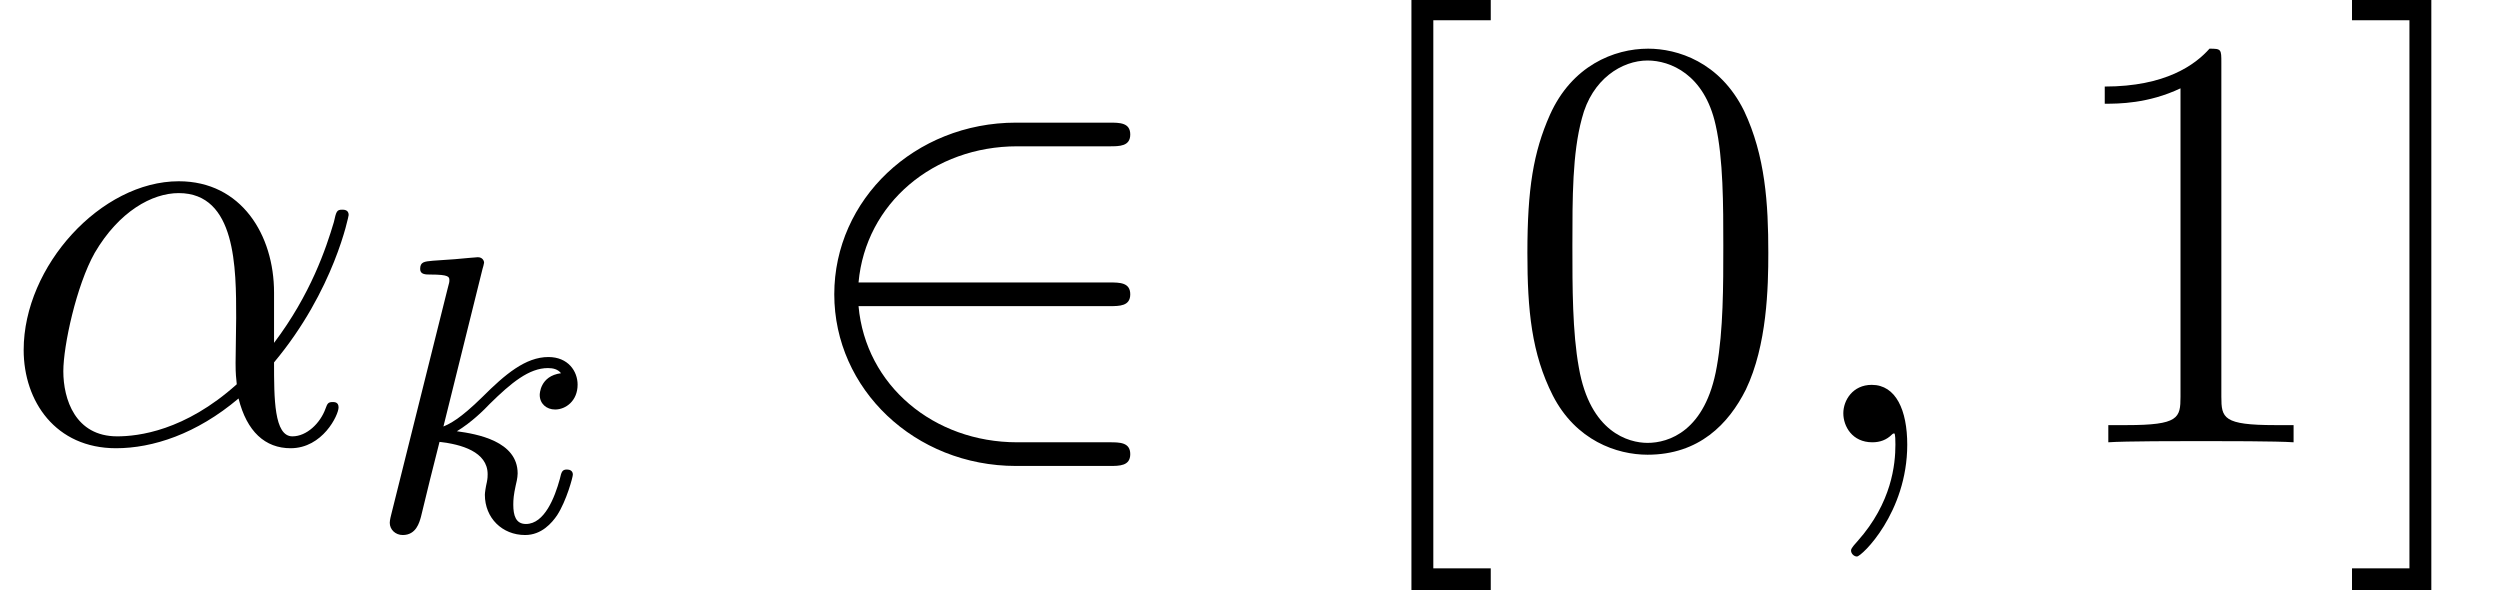
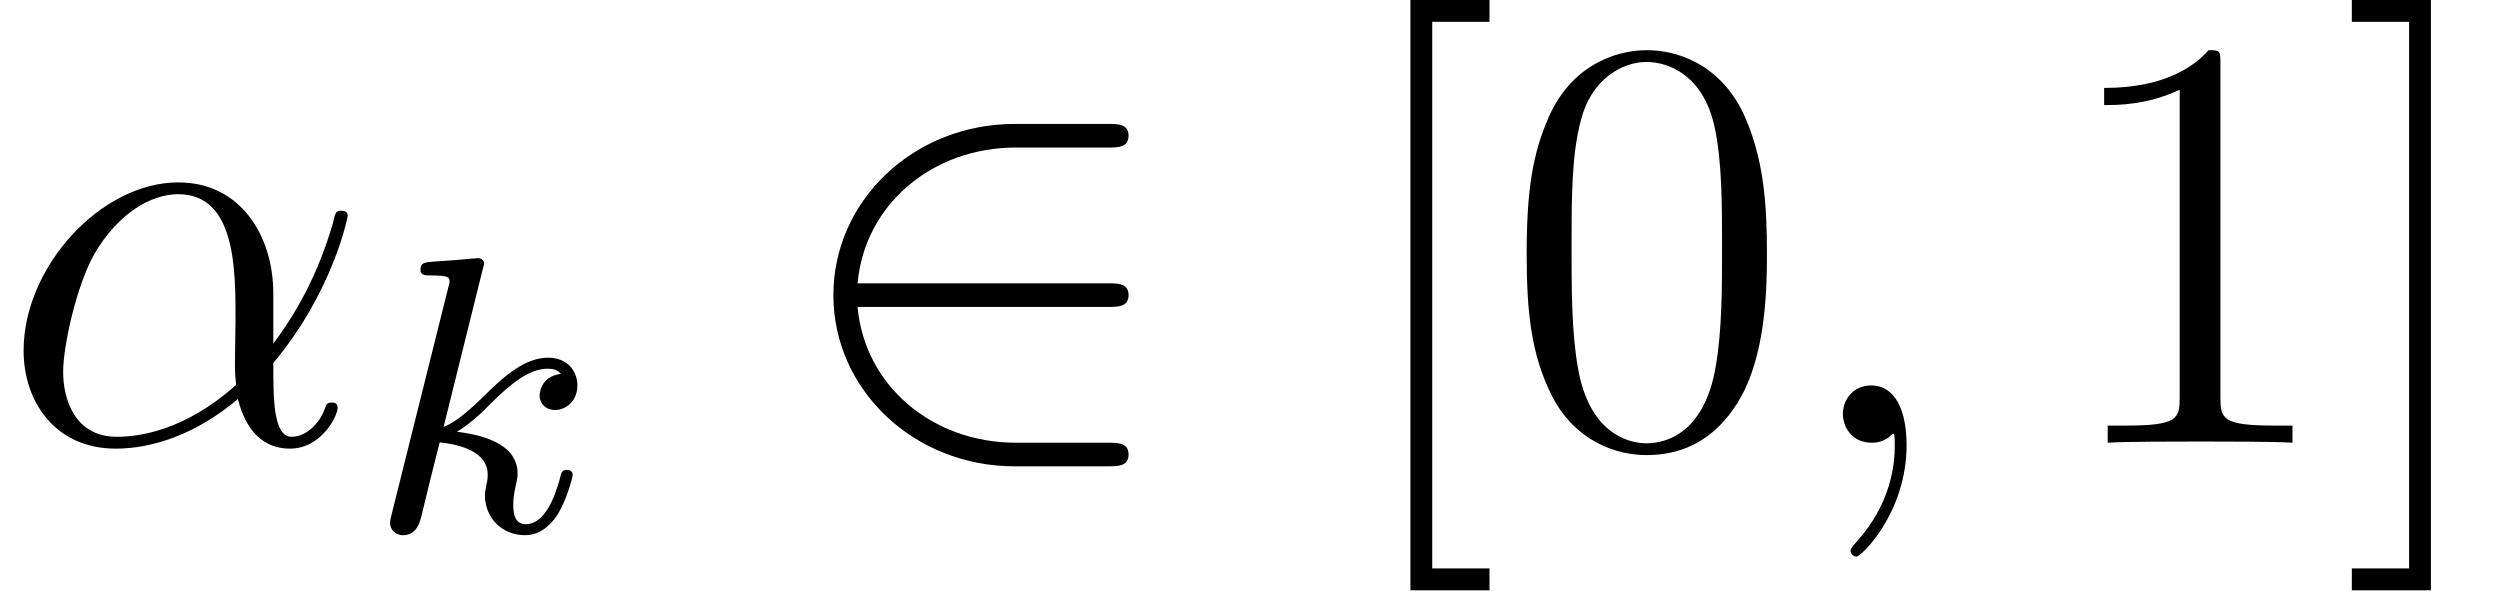
- <svg xmlns="http://www.w3.org/2000/svg" xmlns:xlink="http://www.w3.org/1999/xlink" height="11.911pt" version="1.1" viewBox="0 -8.933 50.493 11.911" width="50.493pt">
+ <svg xmlns="http://www.w3.org/2000/svg" xmlns:xlink="http://www.w3.org/1999/xlink" height="11.955pt" version="1.1" viewBox="0 -8.966 50.631 11.955" width="50.631pt">
  <defs>
    <path d="M6.551 -2.75C6.755 -2.75 6.97 -2.75 6.97 -2.989S6.755 -3.228 6.551 -3.228H1.482C1.626 -4.83 3.001 -5.978 4.686 -5.978H6.551C6.755 -5.978 6.97 -5.978 6.97 -6.217S6.755 -6.456 6.551 -6.456H4.663C2.618 -6.456 0.992 -4.902 0.992 -2.989S2.618 0.478 4.663 0.478H6.551C6.755 0.478 6.97 0.478 6.97 0.239S6.755 0 6.551 0H4.686C3.001 0 1.626 -1.148 1.482 -2.75H6.551Z" id="g0-50" />
+     <path d="M2.327 -5.292C2.335 -5.308 2.359 -5.412 2.359 -5.42C2.359 -5.46 2.327 -5.531 2.232 -5.531C2.2 -5.531 1.953 -5.507 1.769 -5.491L1.323 -5.46C1.148 -5.444 1.068 -5.436 1.068 -5.292C1.068 -5.181 1.18 -5.181 1.275 -5.181C1.658 -5.181 1.658 -5.133 1.658 -5.061C1.658 -5.037 1.658 -5.021 1.618 -4.878L0.486 -0.343C0.454 -0.223 0.454 -0.175 0.454 -0.167C0.454 -0.032 0.566 0.08 0.717 0.08C0.988 0.08 1.052 -0.175 1.084 -0.287C1.164 -0.622 1.371 -1.466 1.459 -1.801C1.897 -1.753 2.431 -1.602 2.431 -1.148C2.431 -1.108 2.431 -1.068 2.415 -0.988C2.391 -0.885 2.375 -0.773 2.375 -0.733C2.375 -0.263 2.726 0.08 3.188 0.08C3.523 0.08 3.73 -0.167 3.834 -0.319C4.025 -0.614 4.152 -1.092 4.152 -1.14C4.152 -1.219 4.089 -1.243 4.033 -1.243C3.937 -1.243 3.921 -1.196 3.889 -1.052C3.786 -0.677 3.579 -0.143 3.204 -0.143C2.997 -0.143 2.949 -0.319 2.949 -0.534C2.949 -0.638 2.957 -0.733 2.997 -0.917C3.005 -0.948 3.037 -1.076 3.037 -1.164C3.037 -1.817 2.216 -1.961 1.809 -2.016C2.104 -2.192 2.375 -2.463 2.471 -2.566C2.909 -2.997 3.268 -3.292 3.65 -3.292C3.754 -3.292 3.85 -3.268 3.913 -3.188C3.483 -3.132 3.483 -2.758 3.483 -2.75C3.483 -2.574 3.618 -2.455 3.794 -2.455C4.009 -2.455 4.248 -2.63 4.248 -2.957C4.248 -3.228 4.057 -3.515 3.658 -3.515C3.196 -3.515 2.782 -3.164 2.327 -2.71C1.865 -2.256 1.666 -2.168 1.538 -2.112L2.327 -5.292Z" id="g1-107" />
+     <path d="M5.535 -3.025C5.535 -4.184 4.878 -5.272 3.61 -5.272C2.044 -5.272 0.478 -3.563 0.478 -1.865C0.478 -0.825 1.124 0.12 2.343 0.12C3.084 0.12 3.969 -0.167 4.818 -0.885C4.985 -0.215 5.356 0.12 5.87 0.12C6.516 0.12 6.838 -0.55 6.838 -0.705C6.838 -0.813 6.755 -0.813 6.719 -0.813C6.623 -0.813 6.611 -0.777 6.575 -0.681C6.468 -0.383 6.193 -0.12 5.906 -0.12C5.535 -0.12 5.535 -0.885 5.535 -1.614C6.755 -3.072 7.042 -4.579 7.042 -4.591C7.042 -4.698 6.946 -4.698 6.91 -4.698C6.802 -4.698 6.791 -4.663 6.743 -4.447C6.587 -3.921 6.276 -2.989 5.535 -2.008V-3.025ZM4.782 -1.172C3.73 -0.227 2.786 -0.12 2.367 -0.12C1.518 -0.12 1.279 -0.873 1.279 -1.435C1.279 -1.949 1.542 -3.168 1.913 -3.826C2.403 -4.663 3.072 -5.033 3.61 -5.033C4.77 -5.033 4.77 -3.515 4.77 -2.511C4.77 -2.212 4.758 -1.901 4.758 -1.602C4.758 -1.363 4.77 -1.303 4.782 -1.172Z" id="g2-11" />
+     <path d="M2.331 0.048C2.331 -0.646 2.104 -1.16 1.614 -1.16C1.231 -1.16 1.04 -0.849 1.04 -0.586S1.219 0 1.626 0C1.781 0 1.913 -0.048 2.02 -0.155C2.044 -0.179 2.056 -0.179 2.068 -0.179C2.092 -0.179 2.092 -0.012 2.092 0.048C2.092 0.442 2.02 1.219 1.327 1.997C1.196 2.14 1.196 2.164 1.196 2.188C1.196 2.248 1.255 2.307 1.315 2.307C1.411 2.307 2.331 1.423 2.331 0.048Z" id="g2-59" />
    <path d="M5.356 -3.826C5.356 -4.818 5.296 -5.786 4.866 -6.695C4.376 -7.687 3.515 -7.95 2.929 -7.95C2.236 -7.95 1.387 -7.603 0.944 -6.611C0.61 -5.858 0.49 -5.117 0.49 -3.826C0.49 -2.666 0.574 -1.793 1.004 -0.944C1.47 -0.036 2.295 0.251 2.917 0.251C3.957 0.251 4.555 -0.371 4.902 -1.064C5.332 -1.961 5.356 -3.132 5.356 -3.826ZM2.917 0.012C2.534 0.012 1.757 -0.203 1.53 -1.506C1.399 -2.224 1.399 -3.132 1.399 -3.969C1.399 -4.949 1.399 -5.834 1.59 -6.539C1.793 -7.34 2.403 -7.711 2.917 -7.711C3.371 -7.711 4.065 -7.436 4.292 -6.408C4.447 -5.727 4.447 -4.782 4.447 -3.969C4.447 -3.168 4.447 -2.26 4.316 -1.53C4.089 -0.215 3.335 0.012 2.917 0.012Z" id="g3-48" />
    <path d="M3.443 -7.663C3.443 -7.938 3.443 -7.95 3.204 -7.95C2.917 -7.627 2.319 -7.185 1.088 -7.185V-6.838C1.363 -6.838 1.961 -6.838 2.618 -7.149V-0.921C2.618 -0.49 2.582 -0.347 1.53 -0.347H1.16V0C1.482 -0.024 2.642 -0.024 3.037 -0.024S4.579 -0.024 4.902 0V-0.347H4.531C3.479 -0.347 3.443 -0.49 3.443 -0.921V-7.663Z" id="g3-49" />
    <path d="M2.989 2.989V2.546H1.829V-8.524H2.989V-8.966H1.387V2.989H2.989Z" id="g3-91" />
    <path d="M1.853 -8.966H0.251V-8.524H1.411V2.546H0.251V2.989H1.853V-8.966Z" id="g3-93" />
-     <path d="M5.535 -3.025C5.535 -4.184 4.878 -5.272 3.61 -5.272C2.044 -5.272 0.478 -3.563 0.478 -1.865C0.478 -0.825 1.124 0.12 2.343 0.12C3.084 0.12 3.969 -0.167 4.818 -0.885C4.985 -0.215 5.356 0.12 5.87 0.12C6.516 0.12 6.838 -0.55 6.838 -0.705C6.838 -0.813 6.755 -0.813 6.719 -0.813C6.623 -0.813 6.611 -0.777 6.575 -0.681C6.468 -0.383 6.193 -0.12 5.906 -0.12C5.535 -0.12 5.535 -0.885 5.535 -1.614C6.755 -3.072 7.042 -4.579 7.042 -4.591C7.042 -4.698 6.946 -4.698 6.91 -4.698C6.802 -4.698 6.791 -4.663 6.743 -4.447C6.587 -3.921 6.276 -2.989 5.535 -2.008V-3.025ZM4.782 -1.172C3.73 -0.227 2.786 -0.12 2.367 -0.12C1.518 -0.12 1.279 -0.873 1.279 -1.435C1.279 -1.949 1.542 -3.168 1.913 -3.826C2.403 -4.663 3.072 -5.033 3.61 -5.033C4.77 -5.033 4.77 -3.515 4.77 -2.511C4.77 -2.212 4.758 -1.901 4.758 -1.602C4.758 -1.363 4.77 -1.303 4.782 -1.172Z" id="g2-11" />
-     <path d="M2.331 0.048C2.331 -0.646 2.104 -1.16 1.614 -1.16C1.231 -1.16 1.04 -0.849 1.04 -0.586S1.219 0 1.626 0C1.781 0 1.913 -0.048 2.02 -0.155C2.044 -0.179 2.056 -0.179 2.068 -0.179C2.092 -0.179 2.092 -0.012 2.092 0.048C2.092 0.442 2.02 1.219 1.327 1.997C1.196 2.14 1.196 2.164 1.196 2.188C1.196 2.248 1.255 2.307 1.315 2.307C1.411 2.307 2.331 1.423 2.331 0.048Z" id="g2-59" />
-     <path d="M2.327 -5.292C2.335 -5.308 2.359 -5.412 2.359 -5.42C2.359 -5.46 2.327 -5.531 2.232 -5.531C2.2 -5.531 1.953 -5.507 1.769 -5.491L1.323 -5.46C1.148 -5.444 1.068 -5.436 1.068 -5.292C1.068 -5.181 1.18 -5.181 1.275 -5.181C1.658 -5.181 1.658 -5.133 1.658 -5.061C1.658 -5.037 1.658 -5.021 1.618 -4.878L0.486 -0.343C0.454 -0.223 0.454 -0.175 0.454 -0.167C0.454 -0.032 0.566 0.08 0.717 0.08C0.988 0.08 1.052 -0.175 1.084 -0.287C1.164 -0.622 1.371 -1.466 1.459 -1.801C1.897 -1.753 2.431 -1.602 2.431 -1.148C2.431 -1.108 2.431 -1.068 2.415 -0.988C2.391 -0.885 2.375 -0.773 2.375 -0.733C2.375 -0.263 2.726 0.08 3.188 0.08C3.523 0.08 3.73 -0.167 3.834 -0.319C4.025 -0.614 4.152 -1.092 4.152 -1.14C4.152 -1.219 4.089 -1.243 4.033 -1.243C3.937 -1.243 3.921 -1.196 3.889 -1.052C3.786 -0.677 3.579 -0.143 3.204 -0.143C2.997 -0.143 2.949 -0.319 2.949 -0.534C2.949 -0.638 2.957 -0.733 2.997 -0.917C3.005 -0.948 3.037 -1.076 3.037 -1.164C3.037 -1.817 2.216 -1.961 1.809 -2.016C2.104 -2.192 2.375 -2.463 2.471 -2.566C2.909 -2.997 3.268 -3.292 3.65 -3.292C3.754 -3.292 3.85 -3.268 3.913 -3.188C3.483 -3.132 3.483 -2.758 3.483 -2.75C3.483 -2.574 3.618 -2.455 3.794 -2.455C4.009 -2.455 4.248 -2.63 4.248 -2.957C4.248 -3.228 4.057 -3.515 3.658 -3.515C3.196 -3.515 2.782 -3.164 2.327 -2.71C1.865 -2.256 1.666 -2.168 1.538 -2.112L2.327 -5.292Z" id="g1-107" />
  </defs>
  <g id="page1">
    <use x="0" xlink:href="#g2-11" y="0" />
-     <use x="7.418" xlink:href="#g1-107" y="1.793" />
-     <use x="15.858" xlink:href="#g0-50" y="0" />
-     <use x="27.12" xlink:href="#g3-91" y="0" />
-     <use x="30.359" xlink:href="#g3-48" y="0" />
-     <use x="36.19" xlink:href="#g2-59" y="0" />
-     <use x="41.422" xlink:href="#g3-49" y="0" />
-     <use x="47.253" xlink:href="#g3-93" y="0" />
+     <use x="7.446" xlink:href="#g1-107" y="1.793" />
+     <use x="15.886" xlink:href="#g0-50" y="0" />
+     <use x="27.177" xlink:href="#g3-91" y="0" />
+     <use x="30.429" xlink:href="#g3-48" y="0" />
+     <use x="36.282" xlink:href="#g2-59" y="0" />
+     <use x="41.526" xlink:href="#g3-49" y="0" />
+     <use x="47.379" xlink:href="#g3-93" y="0" />
  </g>
</svg>
